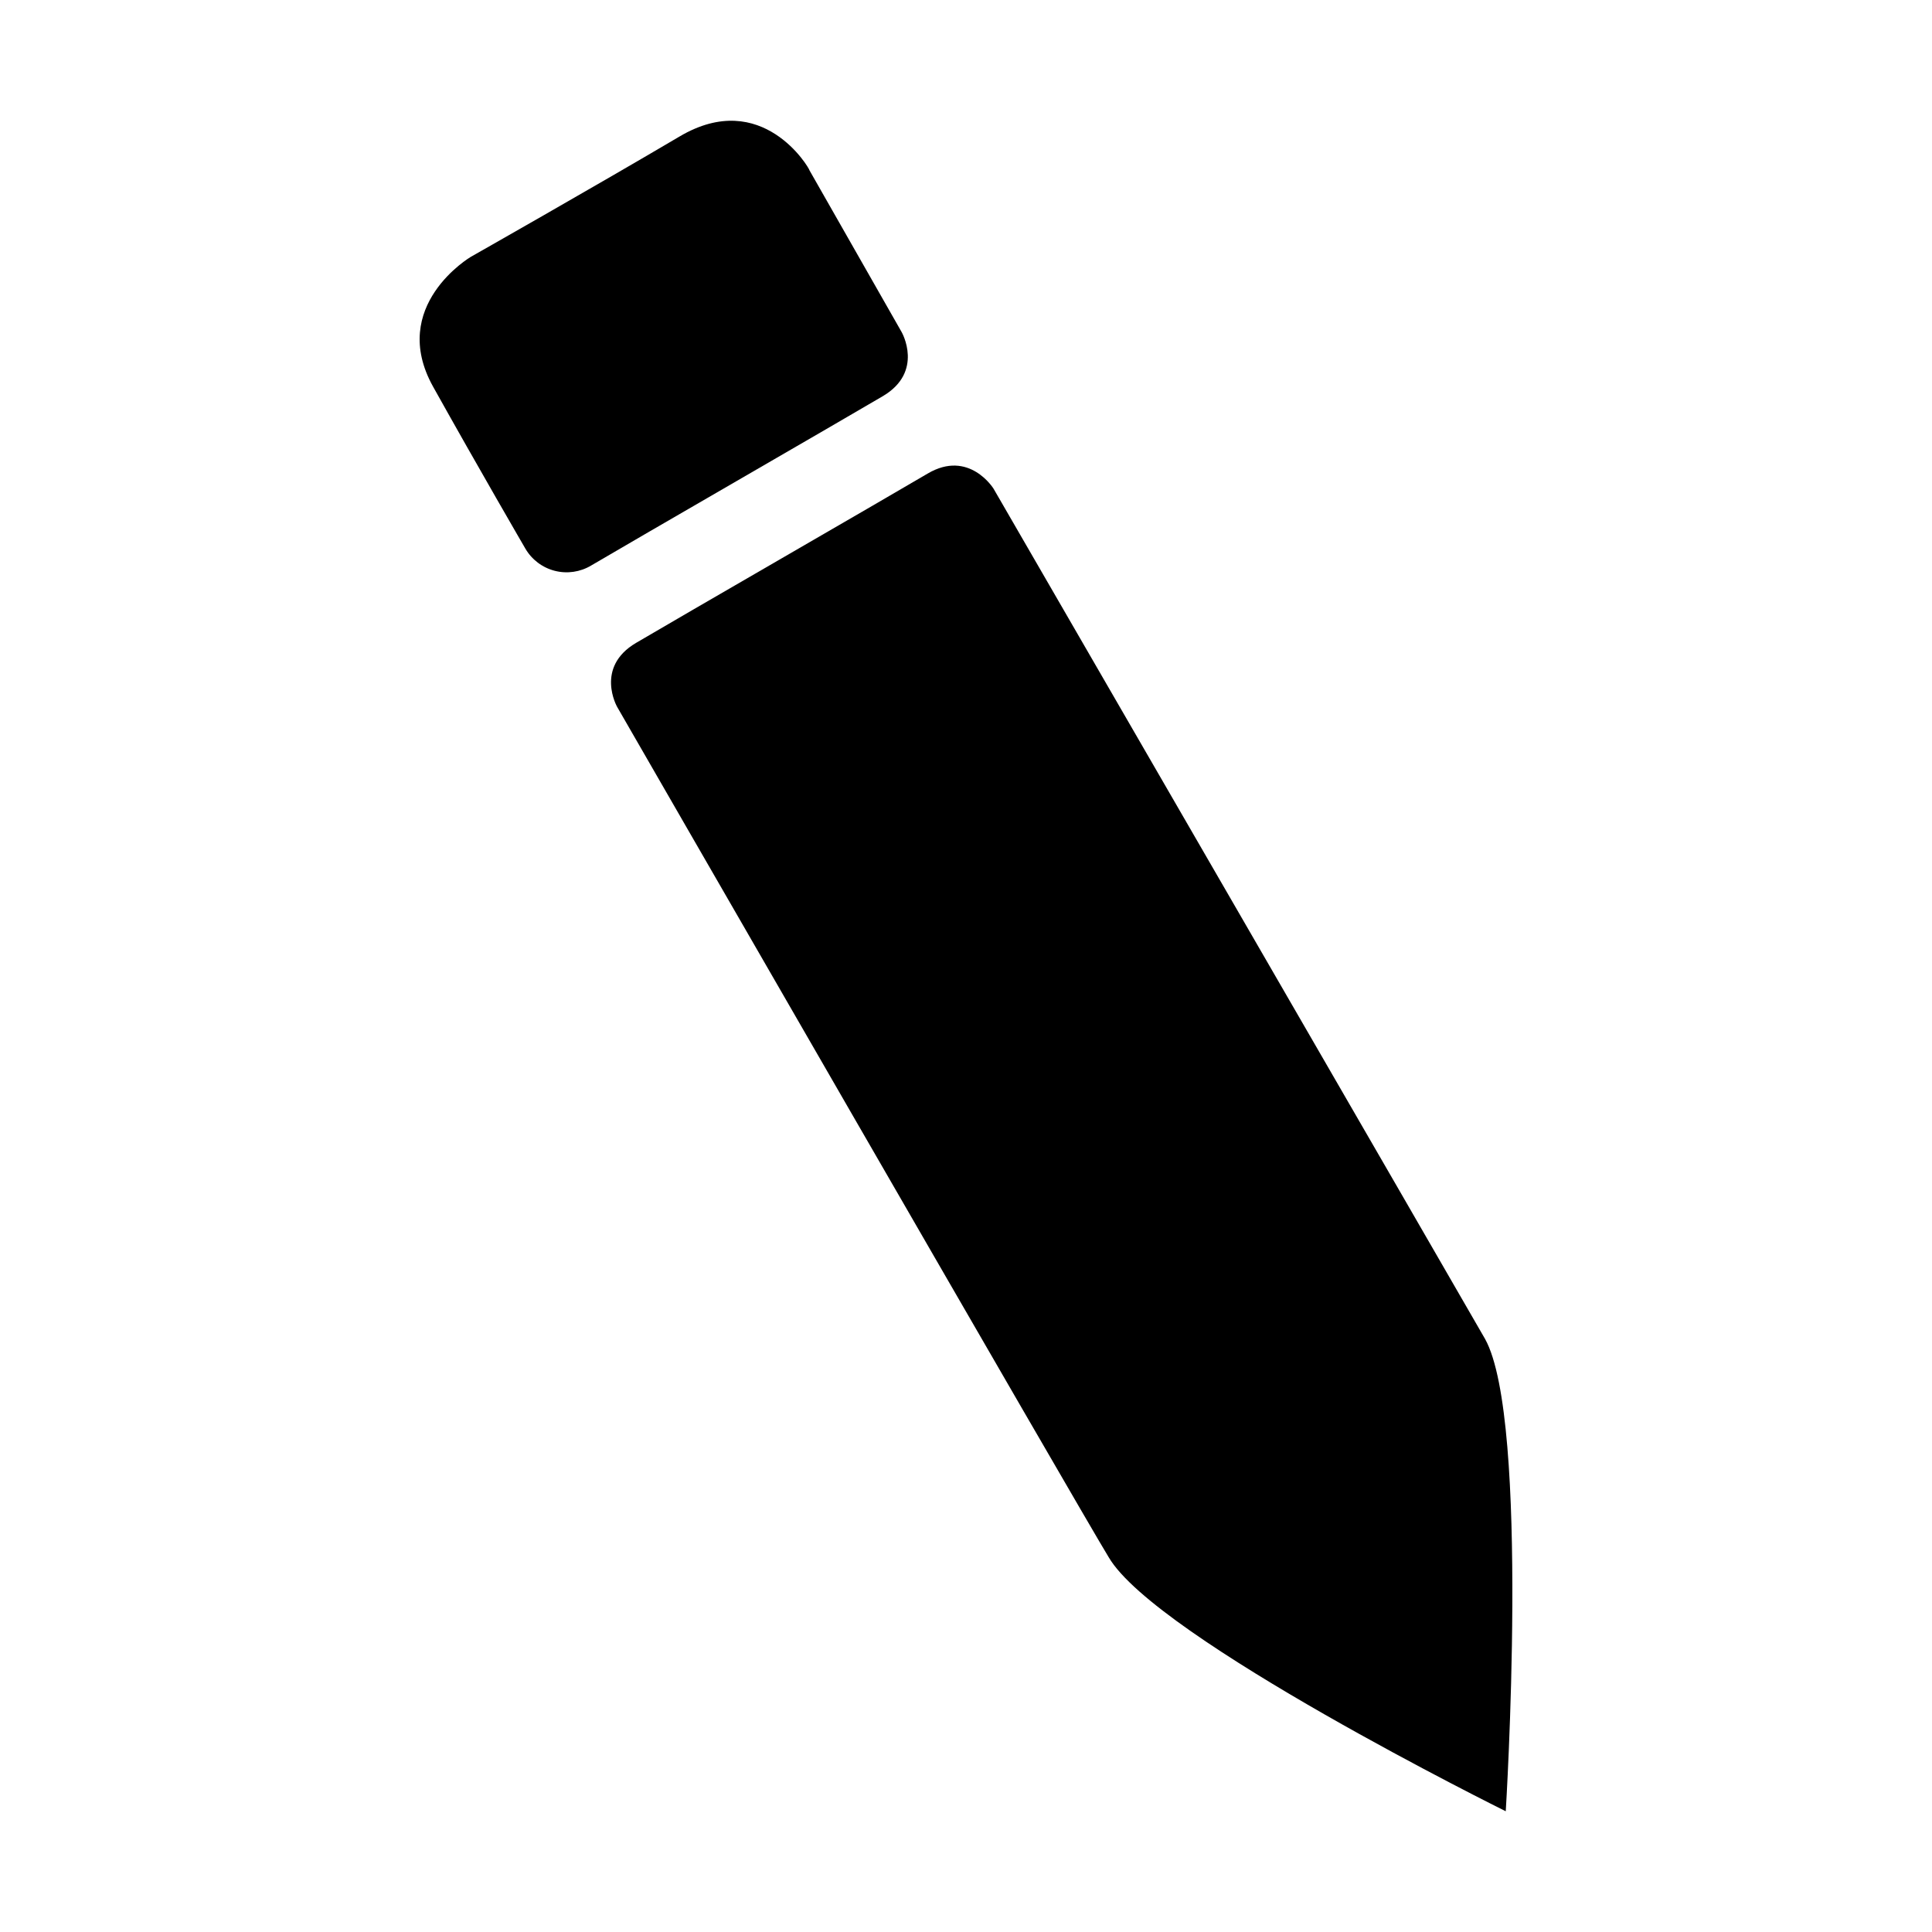
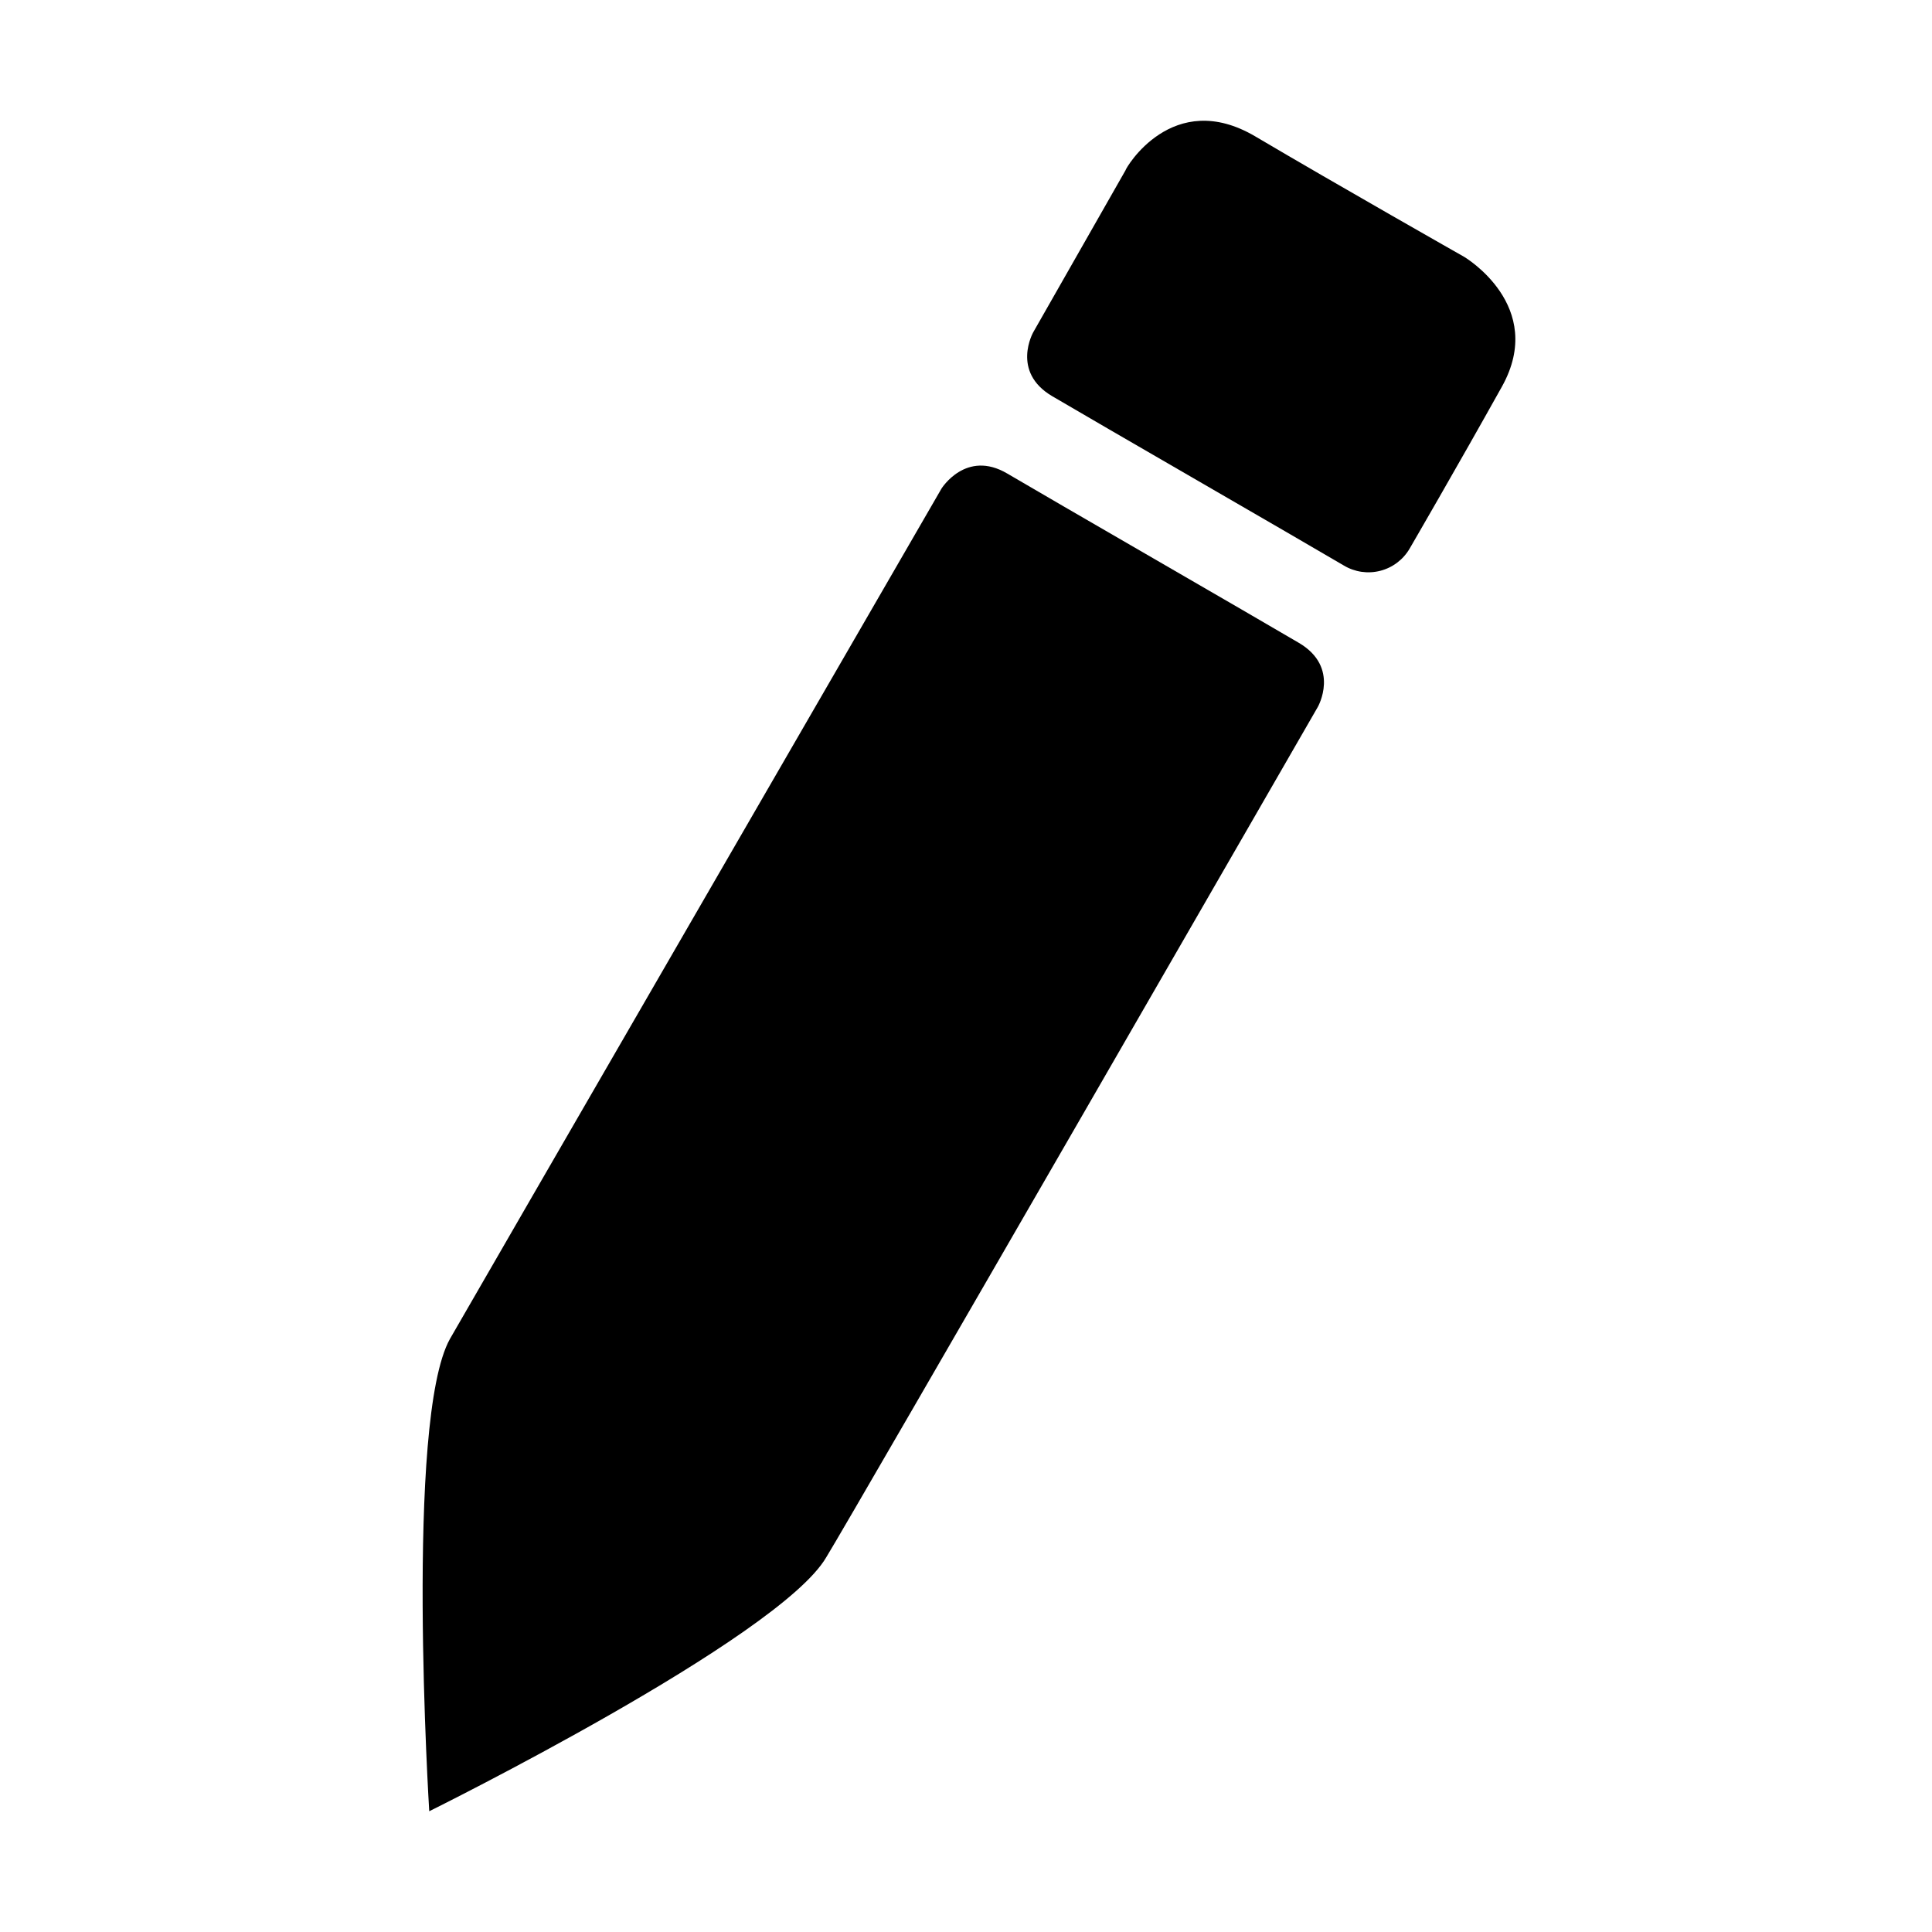
<svg xmlns="http://www.w3.org/2000/svg" viewBox="0 0 320 320">
  <g id="pen">
-     <path d="M112.569,22.6C98.855,30.703,77.972,42.547,77.972,42.547s-13.714,8.104-6.234,21.506,15.273,26.805,15.273,26.805A7.91,7.91,0,0,0,97.92,93.664c6.857-4.052,41.454-24,48.311-28.052s3.117-10.597,3.117-10.597L134.075,28.21C134.075,27.898,126.283,14.496,112.569,22.6Z" class="fill" />
-     <path d="M153.649,78.439c-6.857,4.052-41.454,24-48.311,28.052s-3.117,10.597-3.117,10.597,77.36,134.289,81.412,140.834C191.425,271.325,249.399,300,249.399,300s4.052-64.831-3.429-78.233c-3.74-6.545-81.412-140.834-81.412-140.834S160.506,74.387,153.649,78.439Z" class="fill" />
+     <path d="M207.926,22.6c13.714,8.104,34.597,19.948,34.597,19.948s13.714,8.104,6.234,21.506-15.273,26.805-15.273,26.805a7.91,7.91,0,0,1-10.909,2.805c-6.857-4.052-41.454-24-48.311-28.052s-3.117-10.597-3.117-10.597L186.419,28.21C186.419,27.898,194.212,14.496,207.926,22.6Z" class="fill" />
+     <path d="M166.845,78.439c6.857,4.052,41.454,24,48.311,28.052s3.117,10.597,3.117,10.597-77.36,134.289-81.412,140.834C129.069,271.325,71.096,300,71.096,300s-4.052-64.831,3.429-78.233c3.74-6.545,81.412-140.834,81.412-140.834S159.988,74.387,166.845,78.439Z" class="fill" />
  </g>
</svg>
